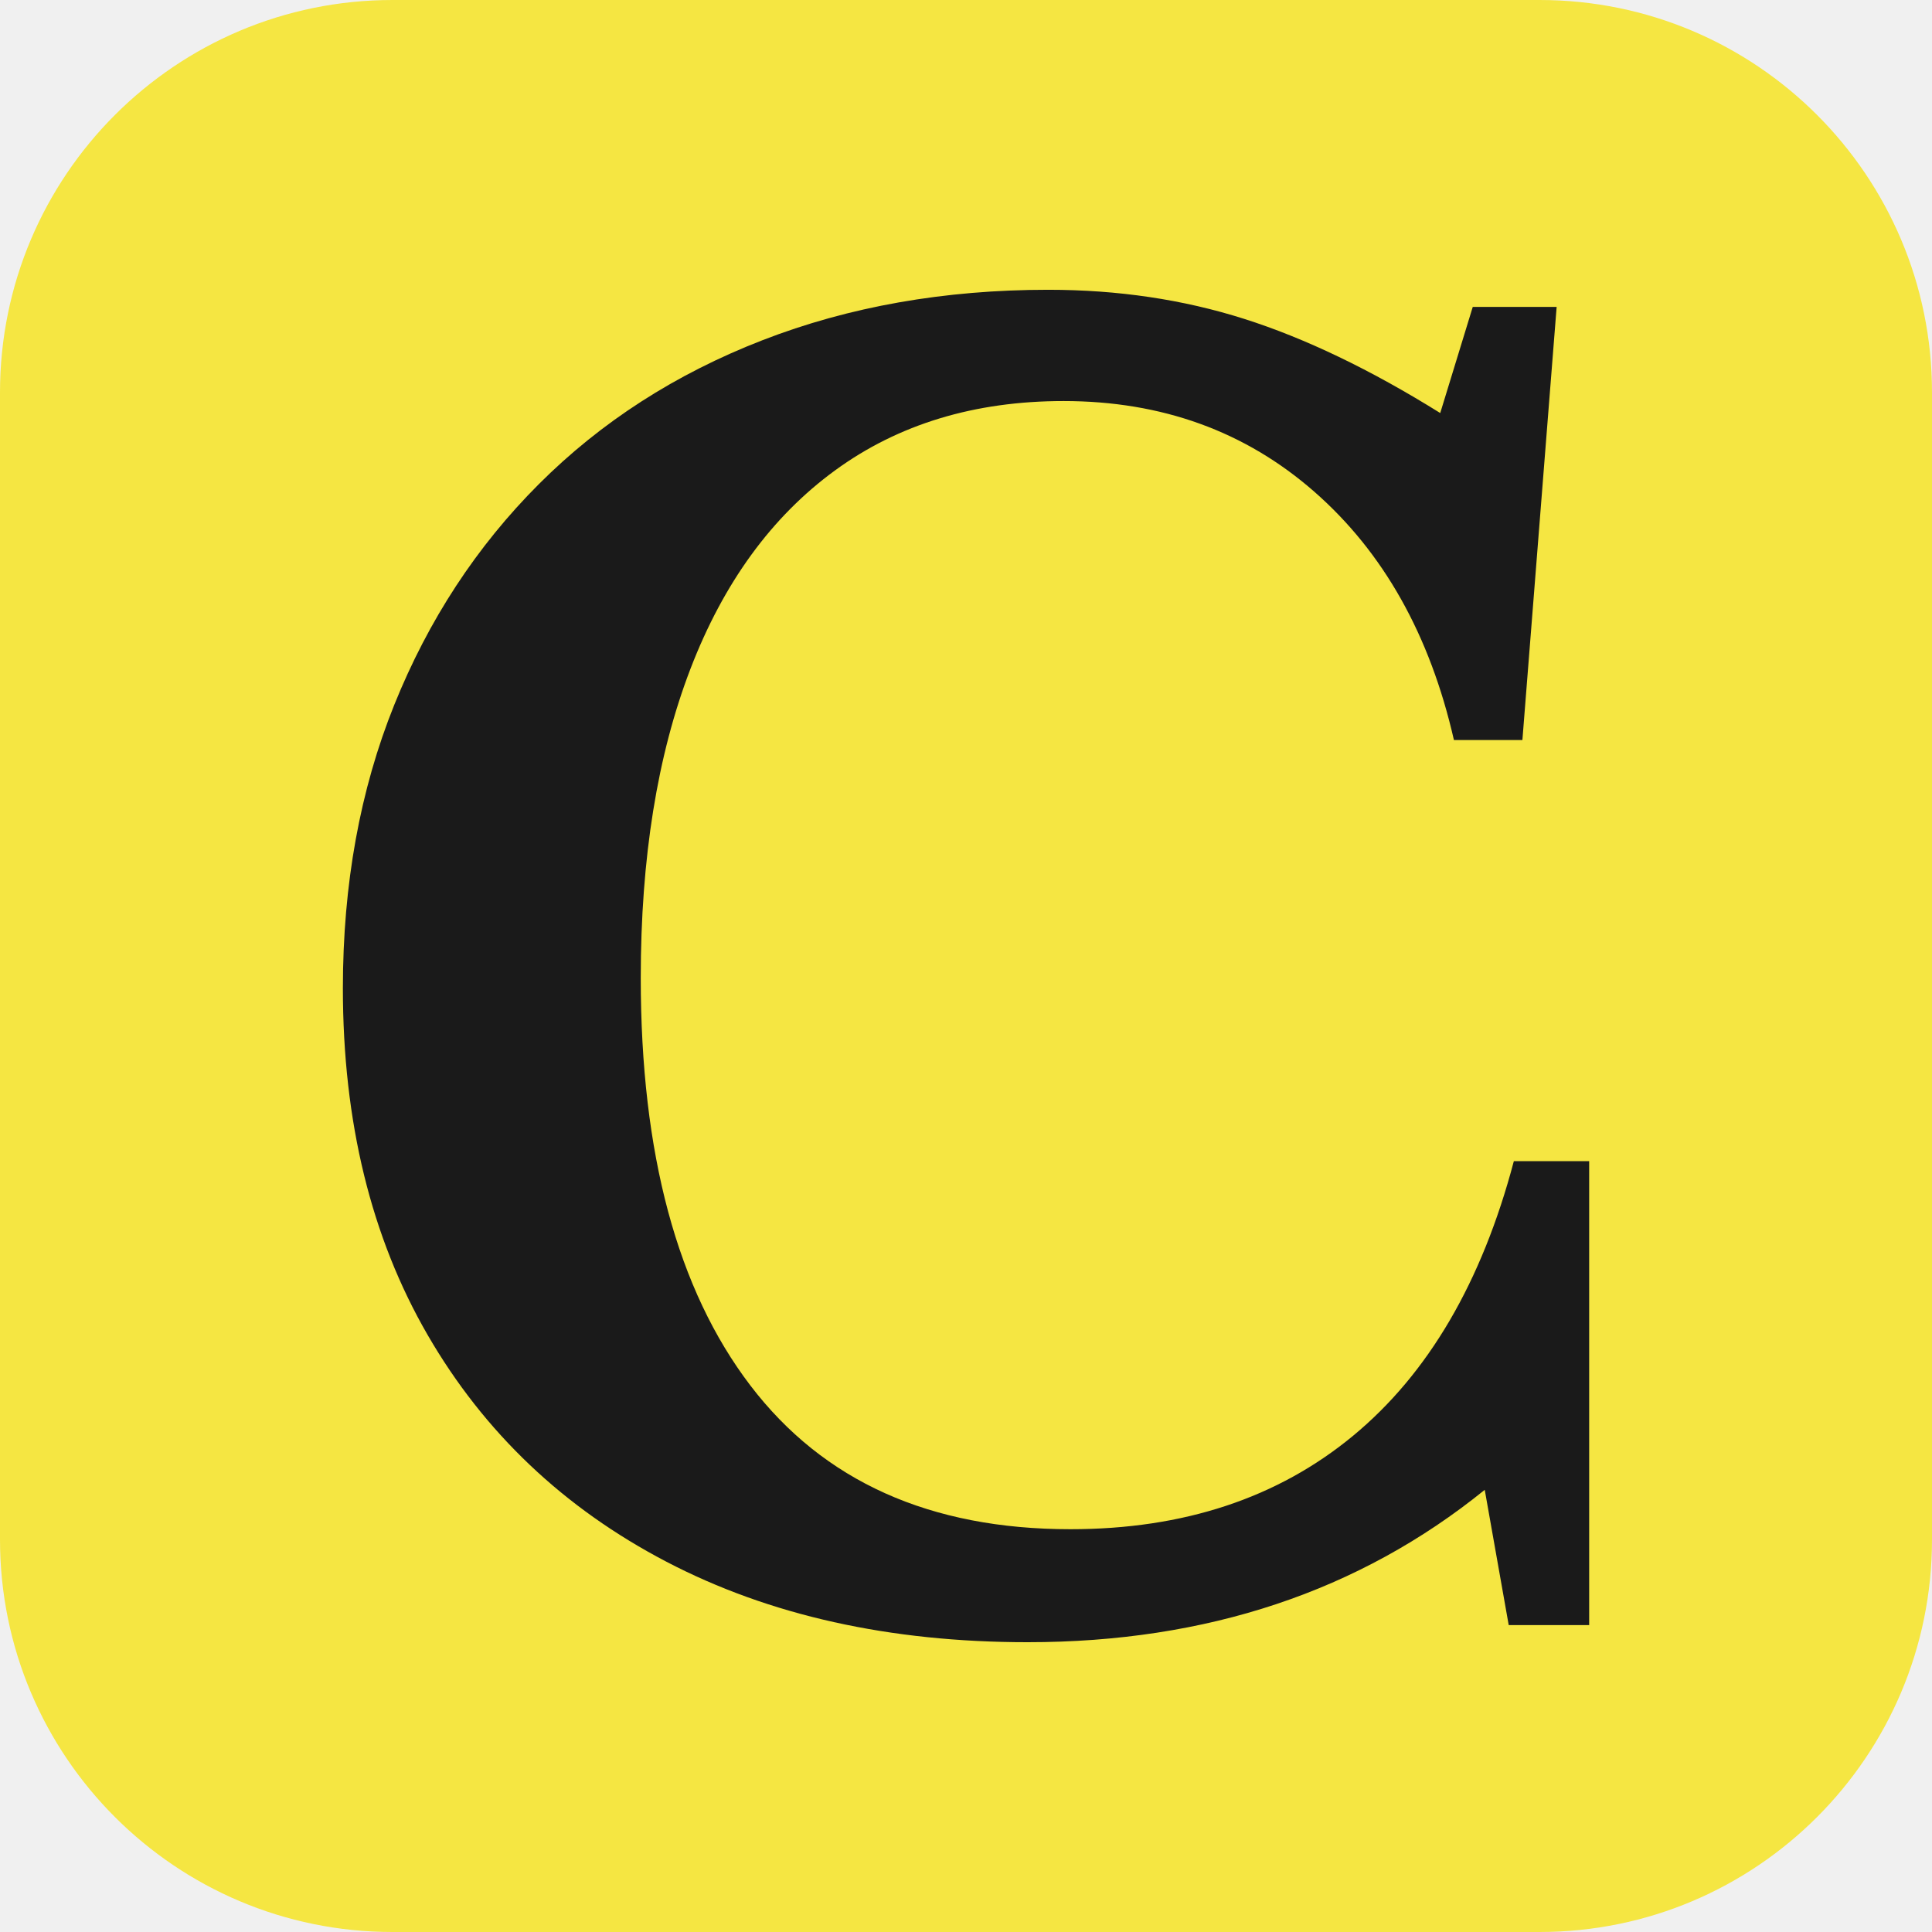
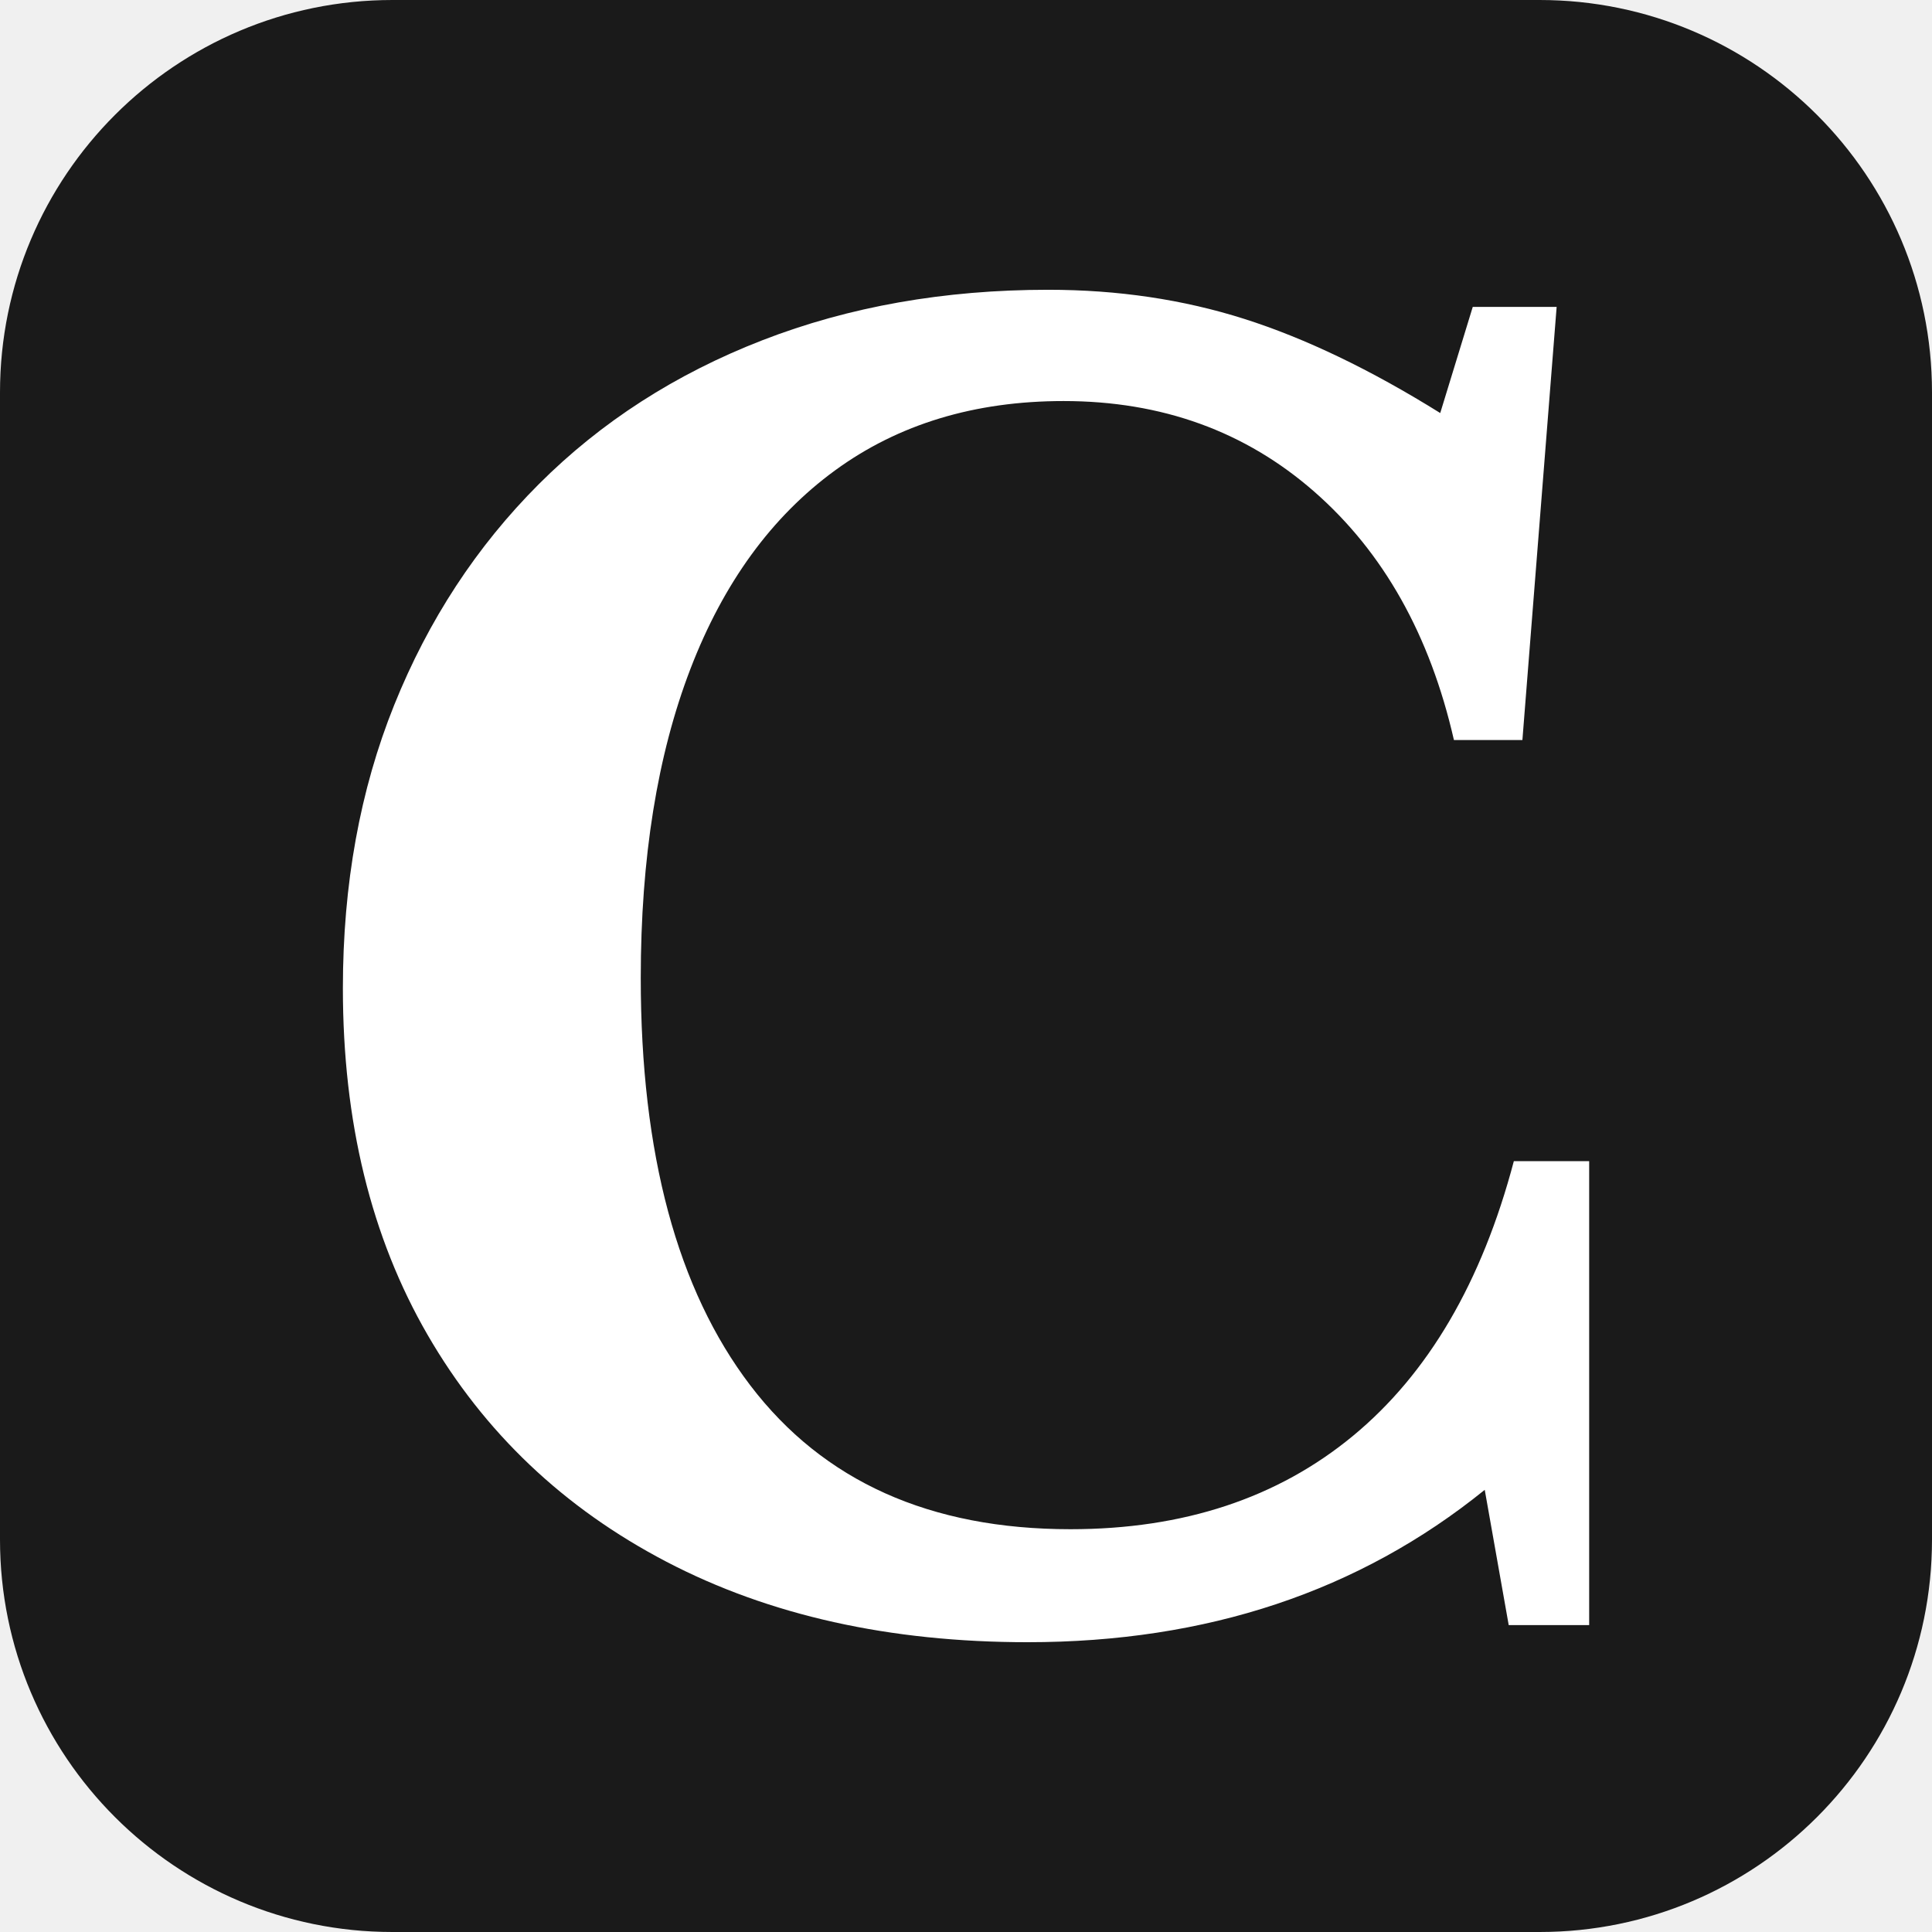
<svg xmlns="http://www.w3.org/2000/svg" viewBox="0 0 64 64" role="img" aria-label="Christopher Torres">
-   <rect width="64" height="64" rx="13" fill="#f5e642" />
-   <path transform="translate(8.693 53.833) scale(0.05671)" fill="#1a1a1a" d="M688 -708 707 -770H756L736 -517H696Q675 -609 614.5 -662.0Q554 -715 468 -715Q390 -715 334.5 -674.5Q279 -634 250.0 -558.5Q221 -483 221 -378Q221 -224 285.0 -140.0Q349 -56 472 -56Q571 -56 637.0 -110.5Q703 -165 731 -271H775V0H728L714 -79Q604 10 447 10Q326 10 236.0 -37.0Q146 -84 96.5 -169.5Q47 -255 47 -372Q47 -463 77.0 -537.5Q107 -612 161.5 -666.5Q216 -721 292.0 -750.5Q368 -780 459 -780Q520 -780 573.5 -763.0Q627 -746 688 -708Z" />
+   <style>
+     .tile { fill: #1a1a1a; }
+     .mark { fill: #ffffff; }
+     @media (prefers-color-scheme: dark) {
+       .tile { fill: #ffffff; }
+       .mark { fill: #1a1a1a; }
+     }
+   </style>
+   <rect class="tile" width="64" height="64" rx="13" />
+   <g class="mark">
+     <path transform="translate(8.693 53.833) scale(0.05671)" d="M688 -708 707 -770H756L736 -517H696Q675 -609 614.5 -662.0Q554 -715 468 -715Q390 -715 334.5 -674.5Q279 -634 250.0 -558.5Q221 -483 221 -378Q221 -224 285.0 -140.0Q349 -56 472 -56Q571 -56 637.0 -110.5Q703 -165 731 -271H775V0H728L714 -79Q604 10 447 10Q326 10 236.0 -37.0Q146 -84 96.5 -169.5Q47 -255 47 -372Q47 -463 77.0 -537.5Q107 -612 161.5 -666.5Q216 -721 292.0 -750.5Q368 -780 459 -780Q520 -780 573.5 -763.0Q627 -746 688 -708Z" />
+   </g>
</svg>
